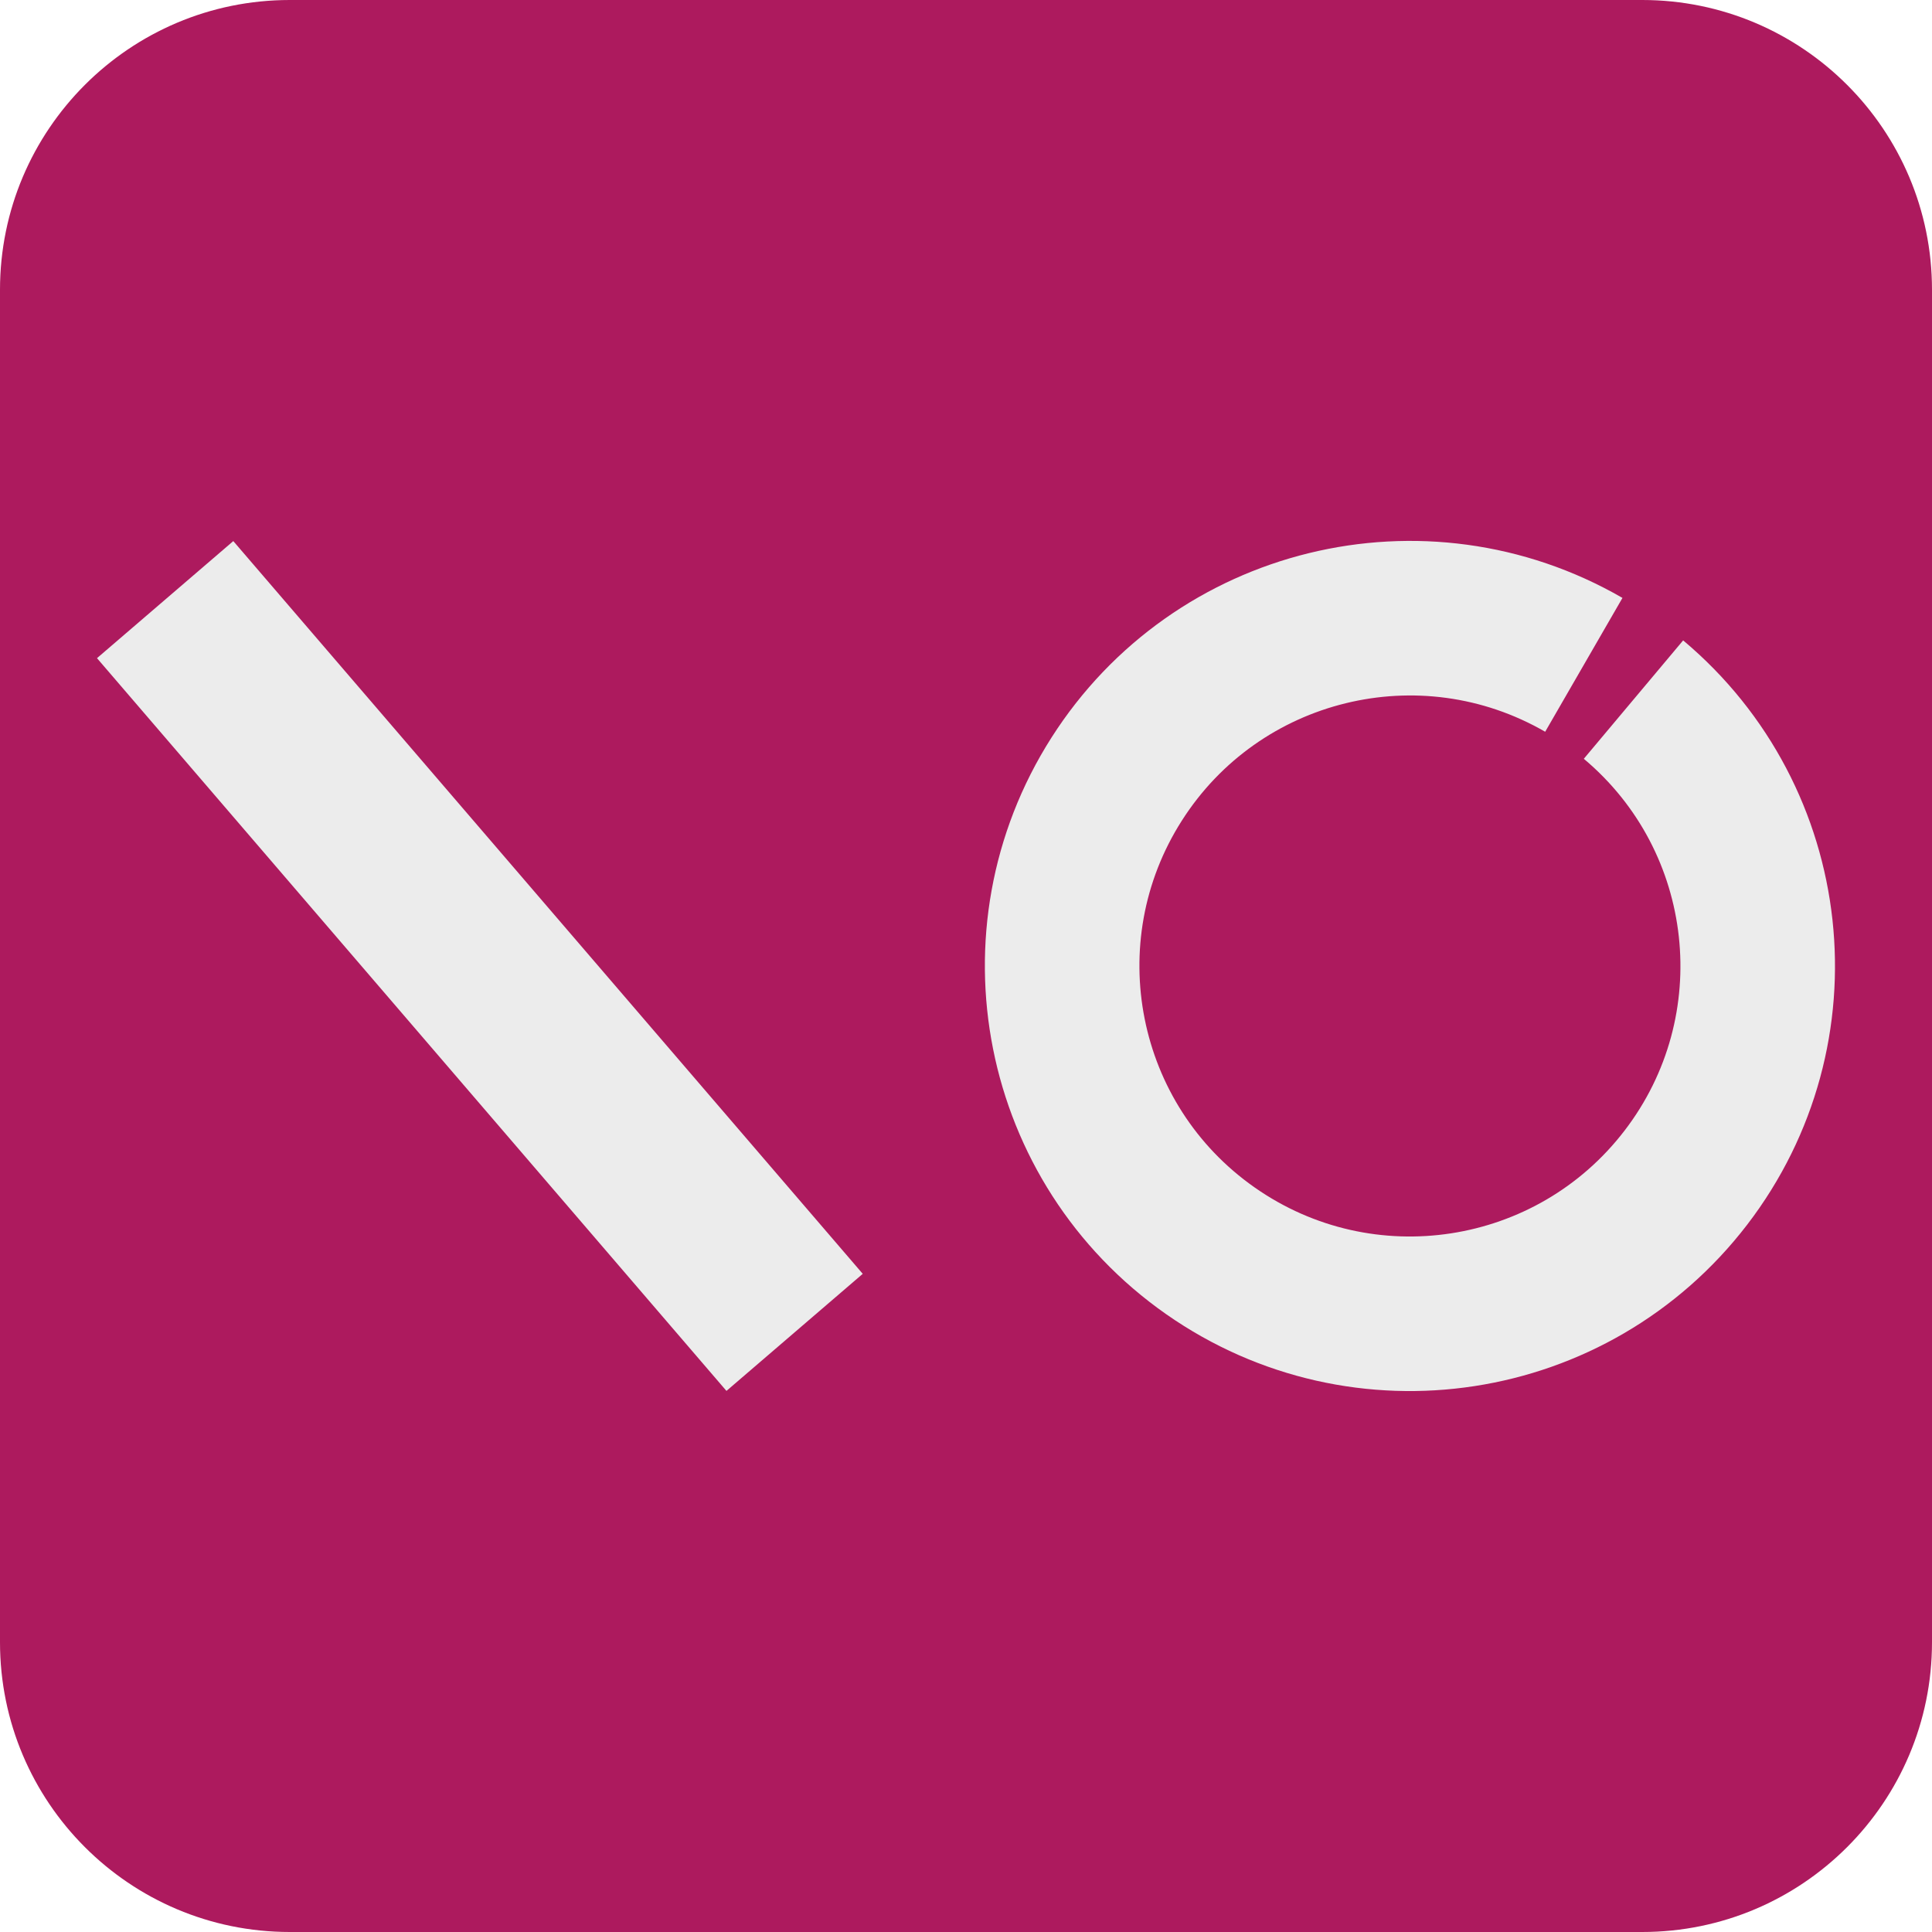
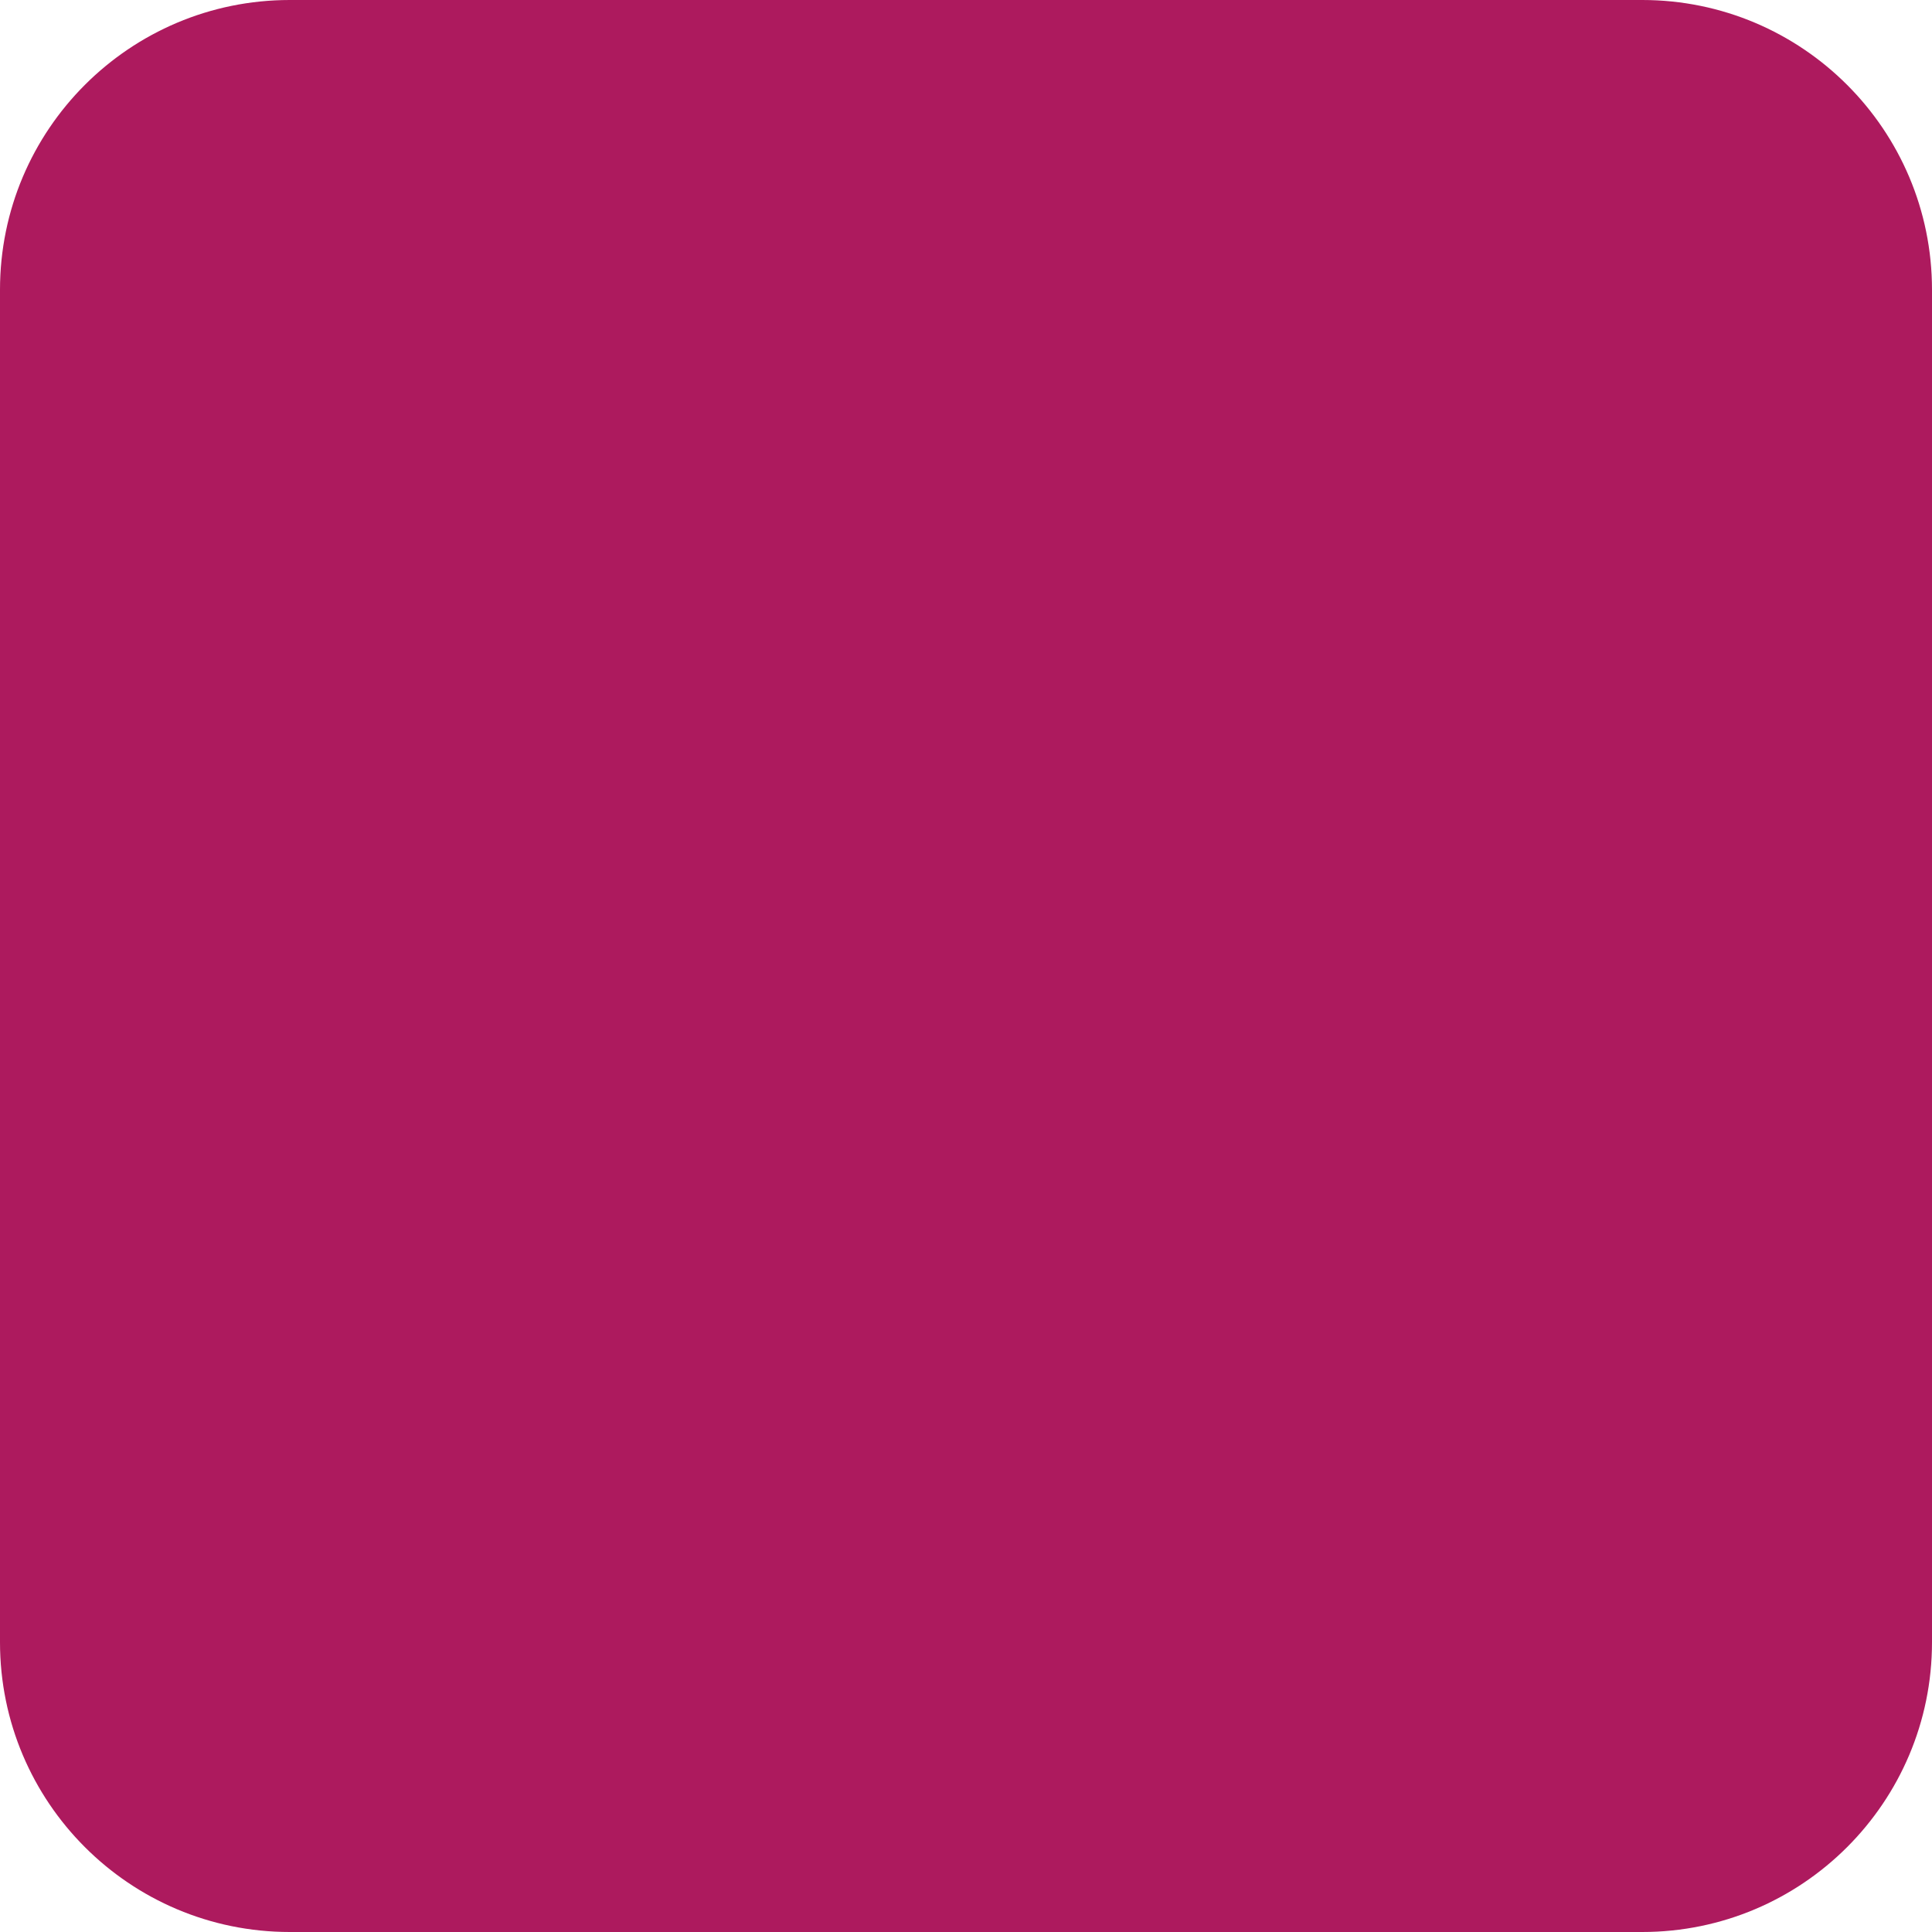
- <svg xmlns="http://www.w3.org/2000/svg" width="500" height="500" viewBox="0 0 132.292 132.292" version="1.1" id="svg1">
+ <svg xmlns="http://www.w3.org/2000/svg" width="250" height="250" viewBox="0 0 132.292 132.292" version="1.1" id="svg1">
  <defs id="defs1" />
-   <g id="layer1">
+   <g id="layer1" style="display:inline">
    <rect style="fill:#ad1a5e;fill-opacity:1;stroke-width:0.265;stroke-dasharray:none" id="rect1" width="132.292" height="132.292" x="-2.5431316e-06" y="-2.5431316e-06" ry="19.844" rx="19.844" />
  </g>
-   <g id="g7">
+   <g id="g7" style="display:none">
    <g id="layer2">
      <path style="fill:none;fill-opacity:1;fill-rule:nonzero;stroke:#ececec;stroke-width:10.583;stroke-dasharray:none;stroke-opacity:1;paint-order:markers fill stroke" id="path2" d="M 111.851,47.904 A 23.812,23.812 0 0 1 115.436,80.642 23.812,23.812 0 0 1 82.886,85.652 23.812,23.812 0 0 1 76.461,53.351 23.812,23.812 0 0 1 108.451,45.524" />
      <rect style="fill:#ececec;fill-opacity:1;fill-rule:nonzero;stroke:#ececec;stroke-width:10.583;stroke-dasharray:none;stroke-opacity:1;paint-order:markers fill stroke" id="rect6" width="55.562" height="1.72" x="43.805" y="17.317" transform="rotate(49.33608)" />
    </g>
    <g id="layer3" />
  </g>
</svg>
